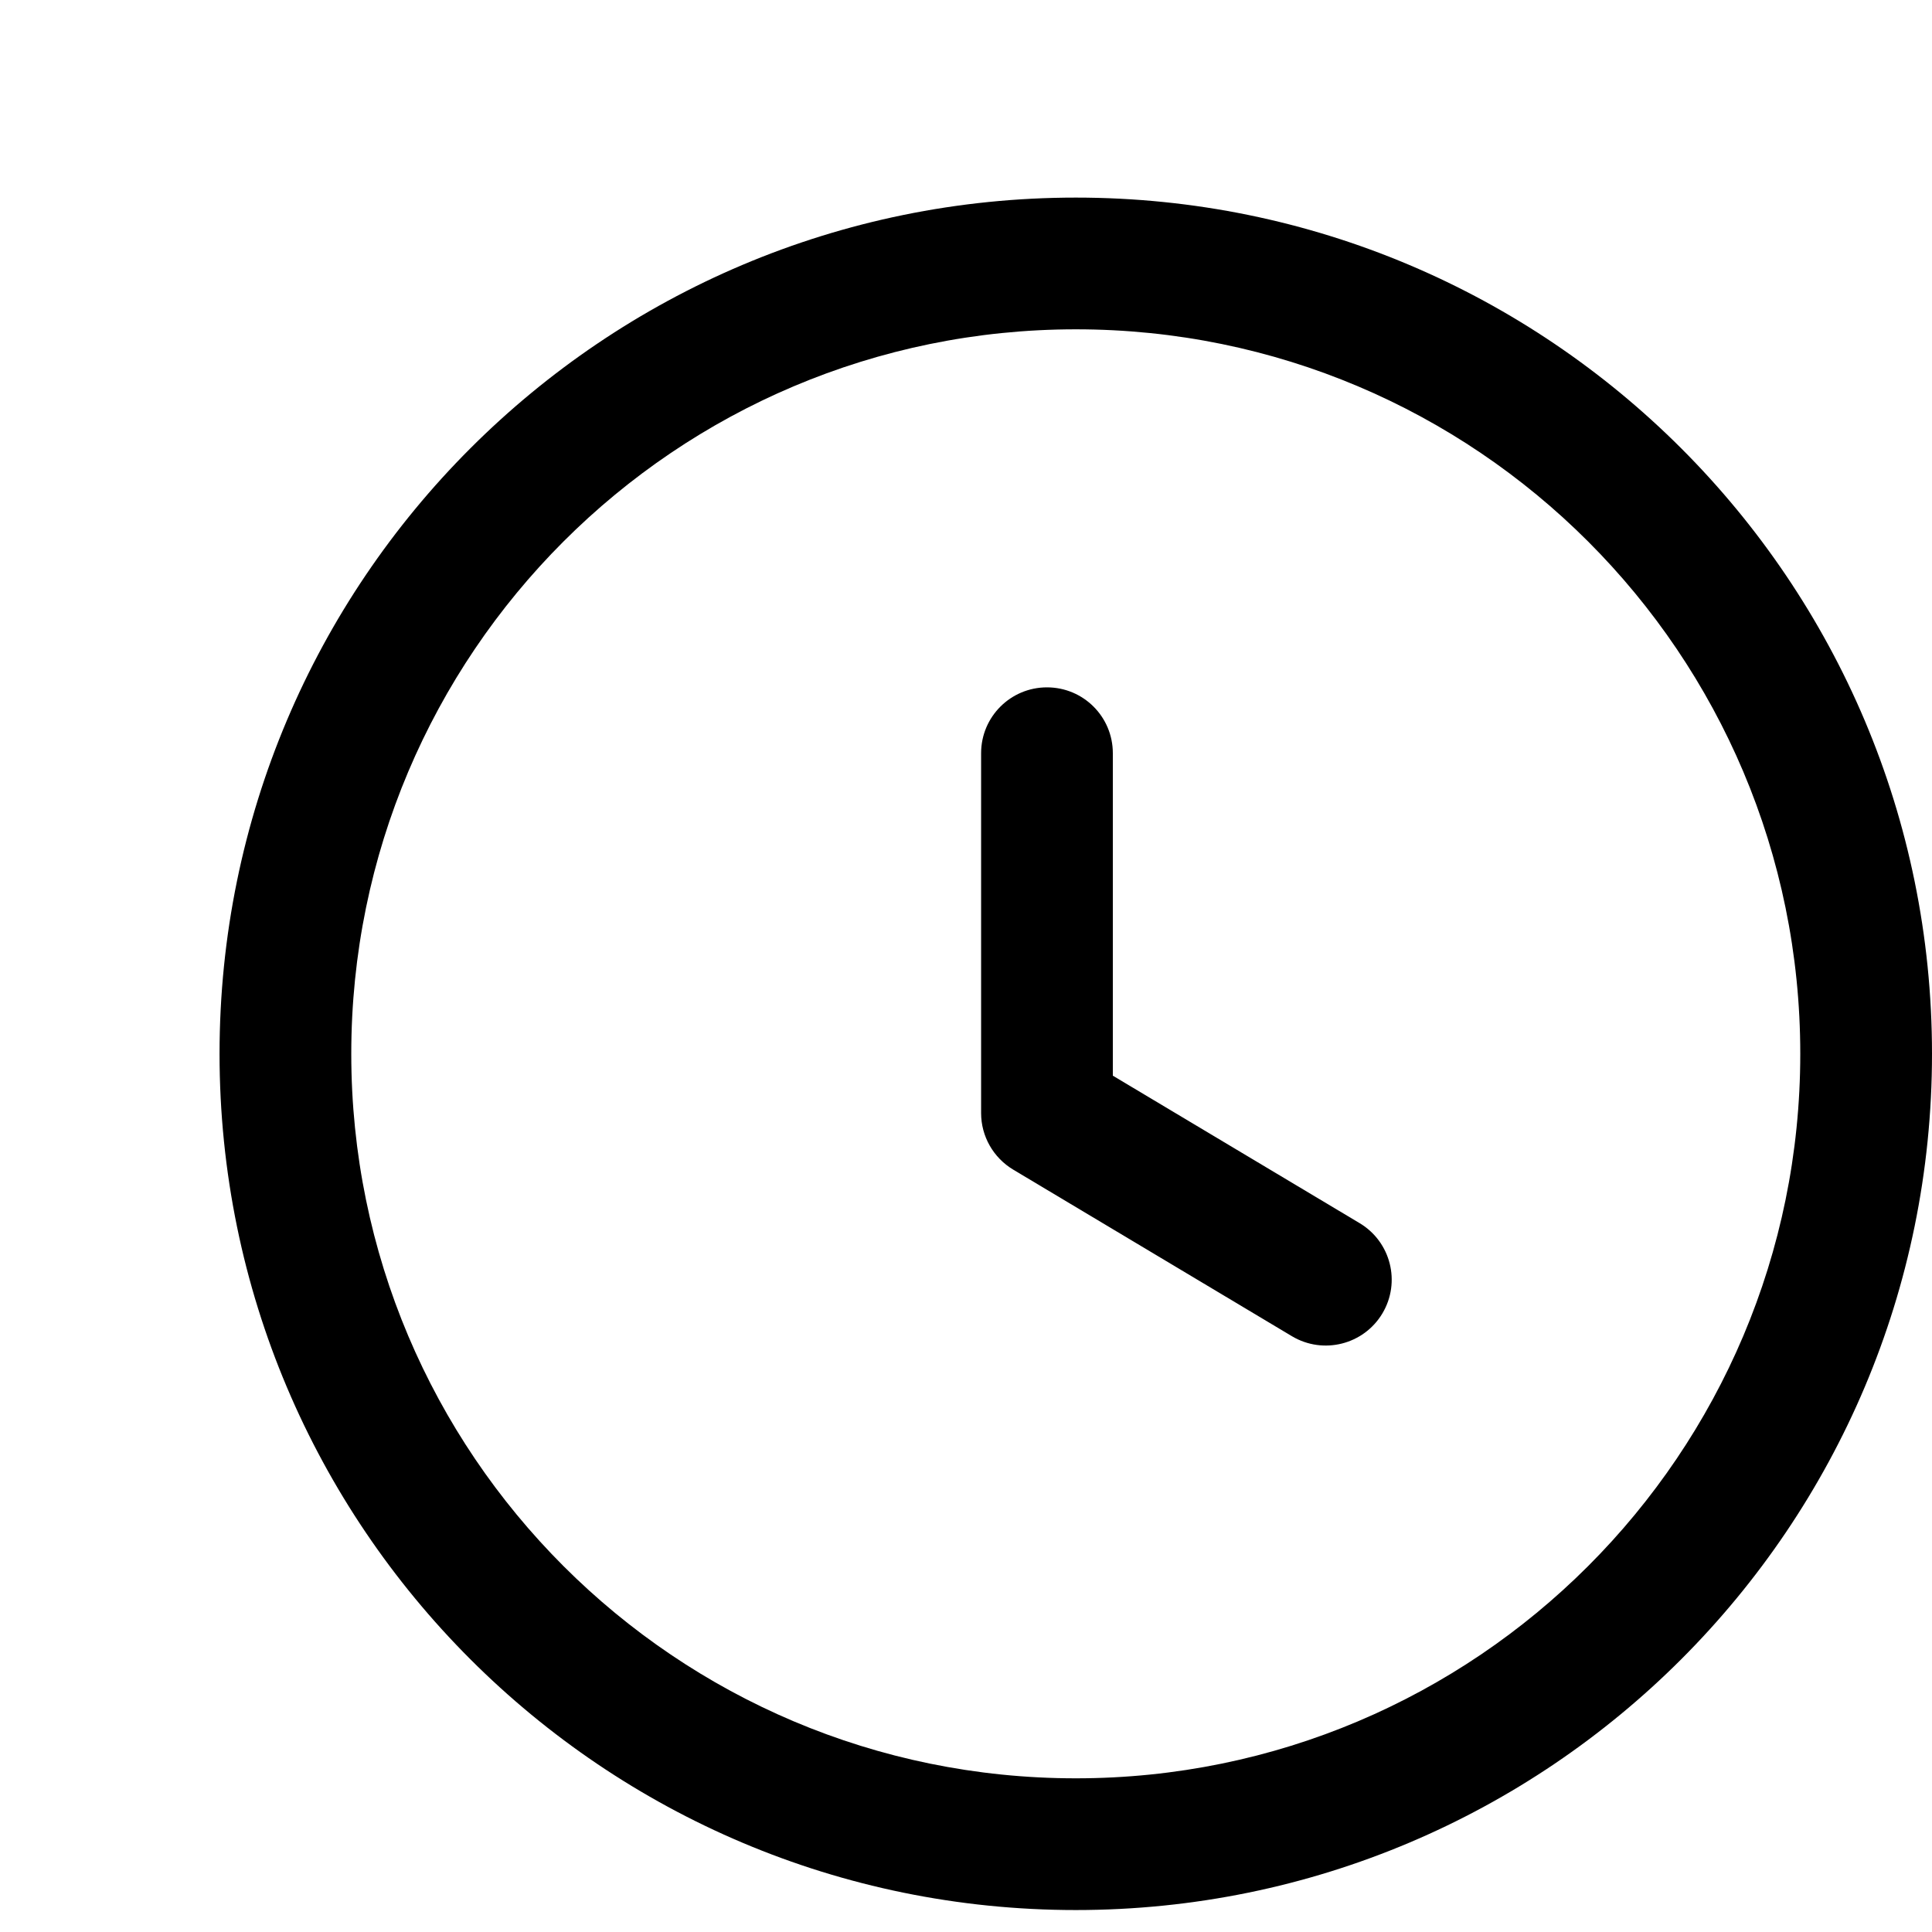
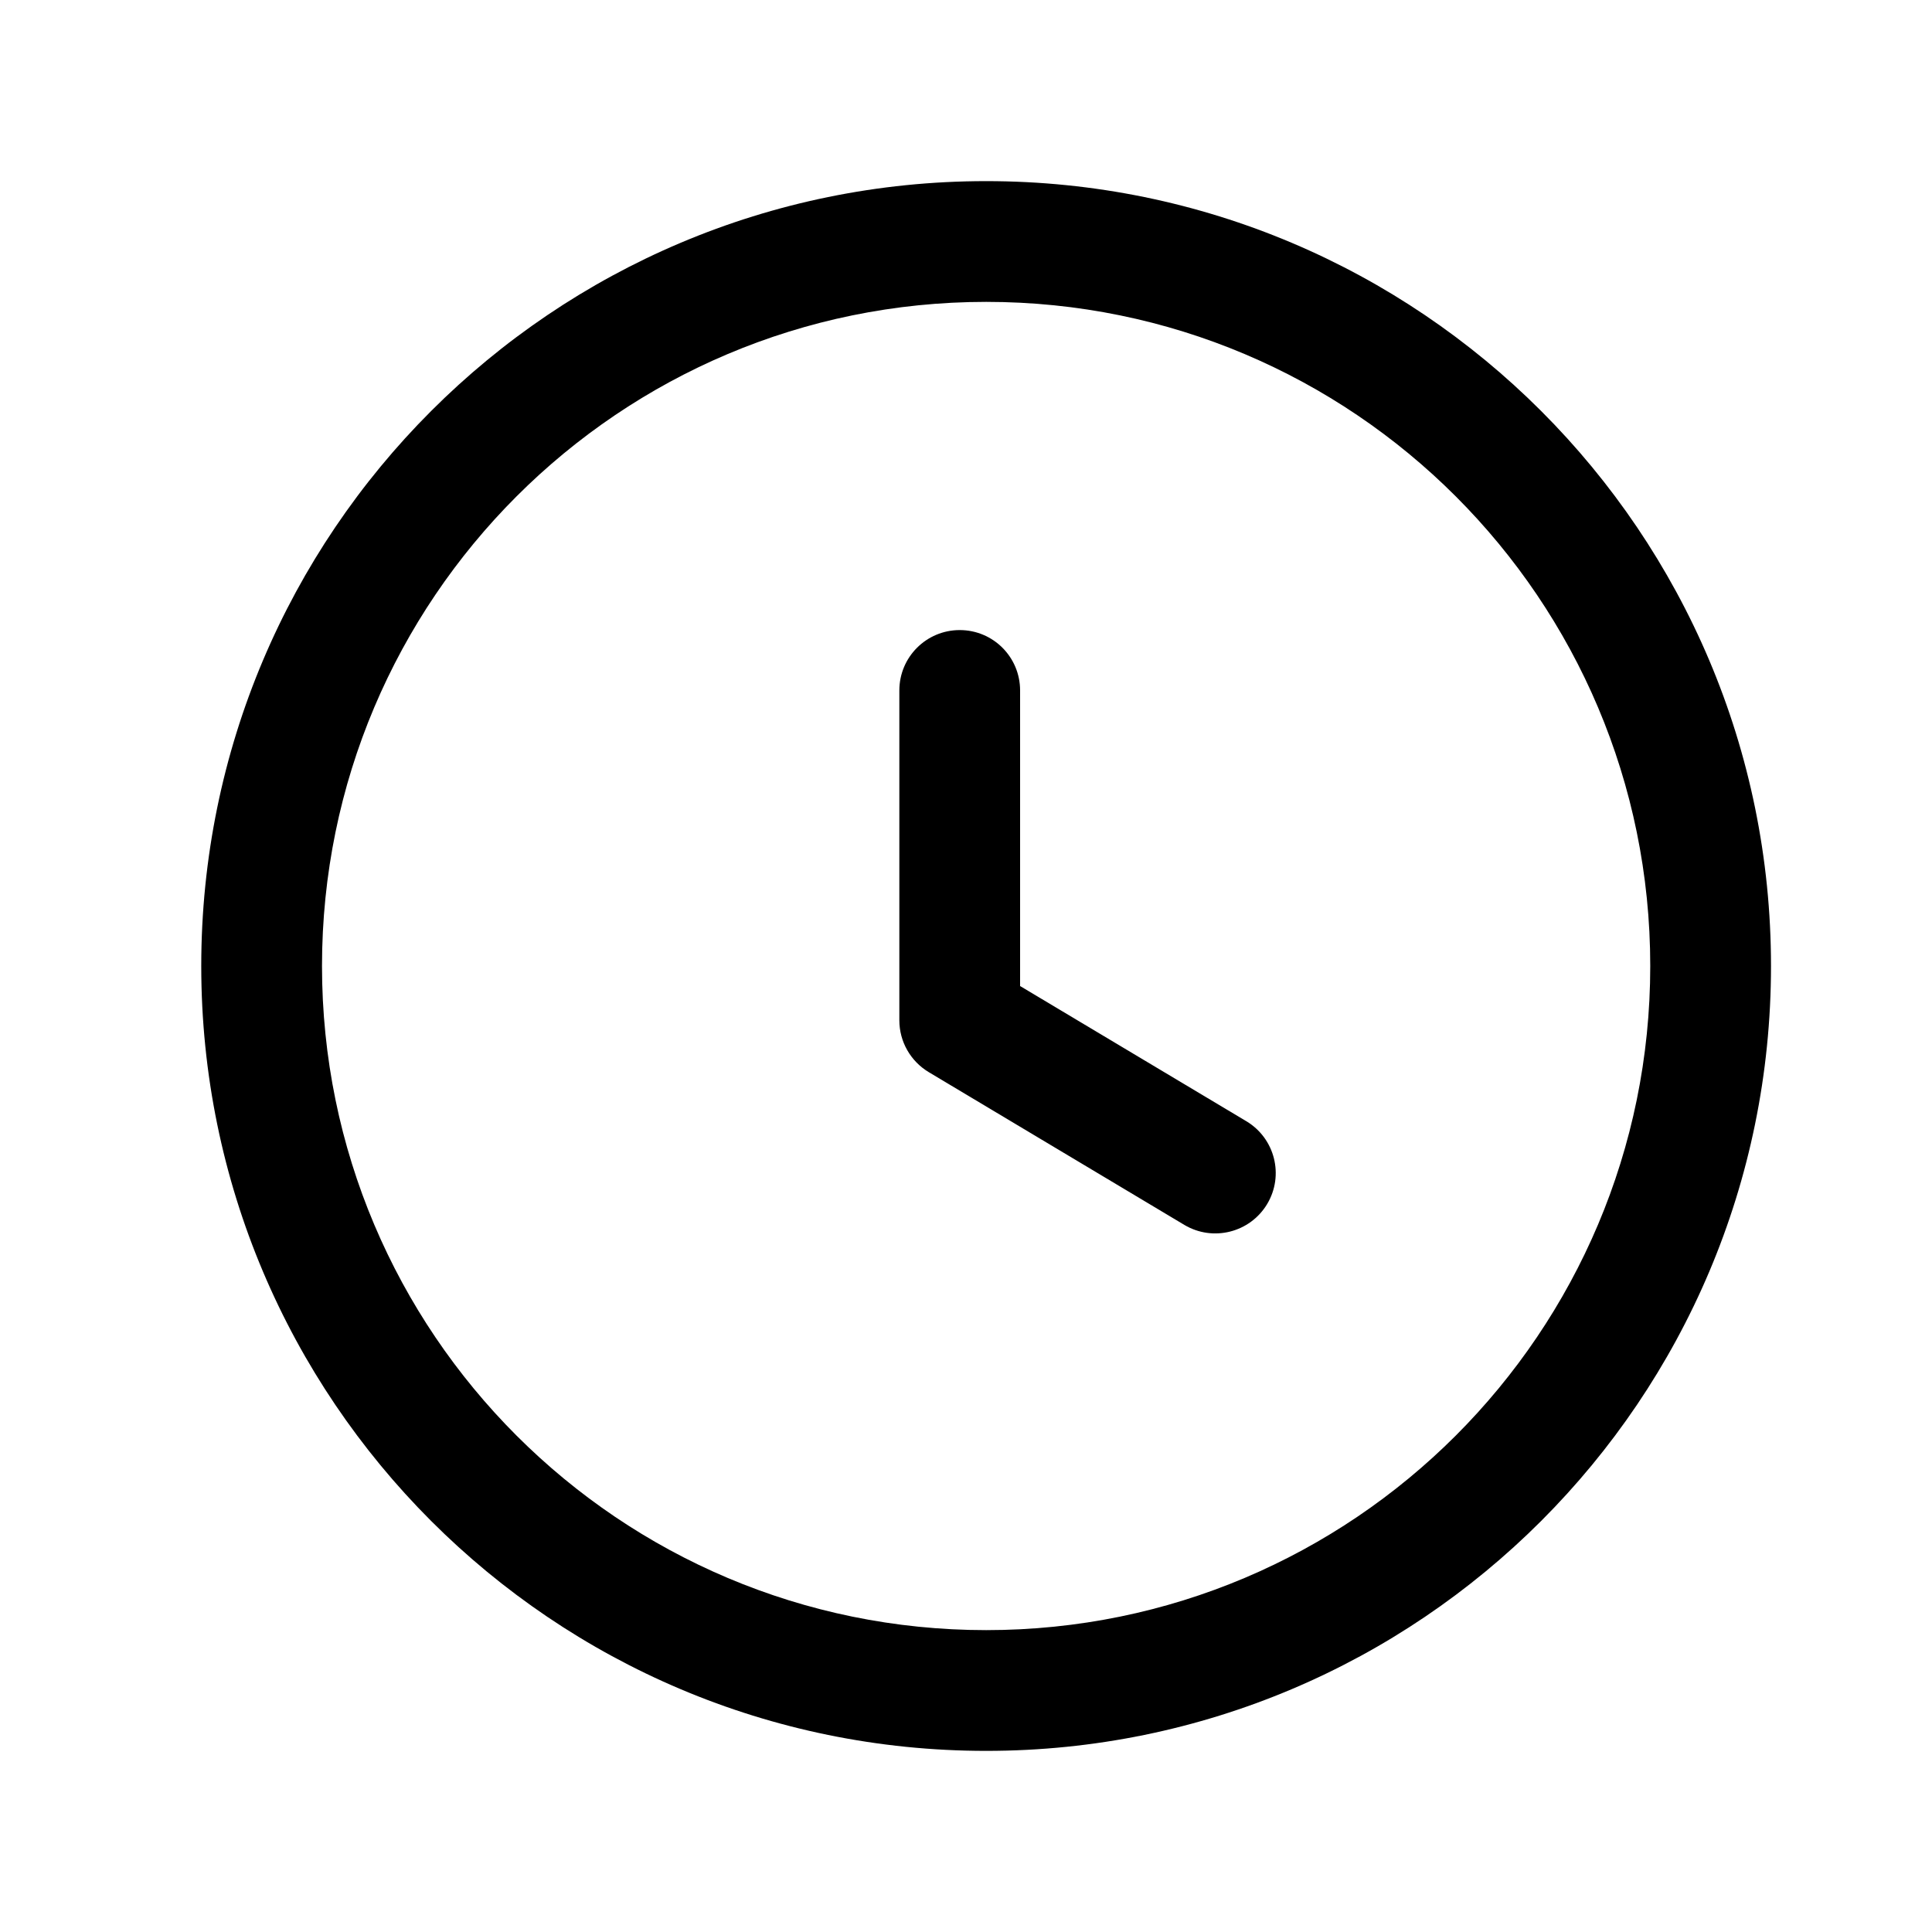
- <svg xmlns="http://www.w3.org/2000/svg" width="22" height="22" viewBox="0 0 22 22" fill="none">
+ <svg xmlns="http://www.w3.org/2000/svg" width="24" height="24" viewBox="0 0 24 24" fill="none">
  <path fill-rule="evenodd" clip-rule="evenodd" d="M12.251 3.75C7.694 3.75 4 7.443 4 12C4 16.556 7.694 20.25 12.251 20.25C16.807 20.25 20.5 16.556 20.5 12C20.5 7.443 16.807 3.75 12.251 3.75ZM2.5 12C2.5 6.615 6.865 2.25 12.251 2.25C17.636 2.25 22 6.615 22 12C22 17.384 17.636 21.75 12.251 21.75C6.865 21.75 2.5 17.384 2.5 12Z" fill="currentColor" />
  <path fill-rule="evenodd" clip-rule="evenodd" d="M11.922 7.827C12.337 7.827 12.672 8.162 12.672 8.577V12.249L15.482 13.928C15.838 14.141 15.954 14.601 15.741 14.957C15.528 15.312 15.068 15.428 14.712 15.216L11.538 13.319C11.311 13.183 11.172 12.939 11.172 12.675V8.577C11.172 8.162 11.508 7.827 11.922 7.827Z" fill="currentColor" />
</svg>
